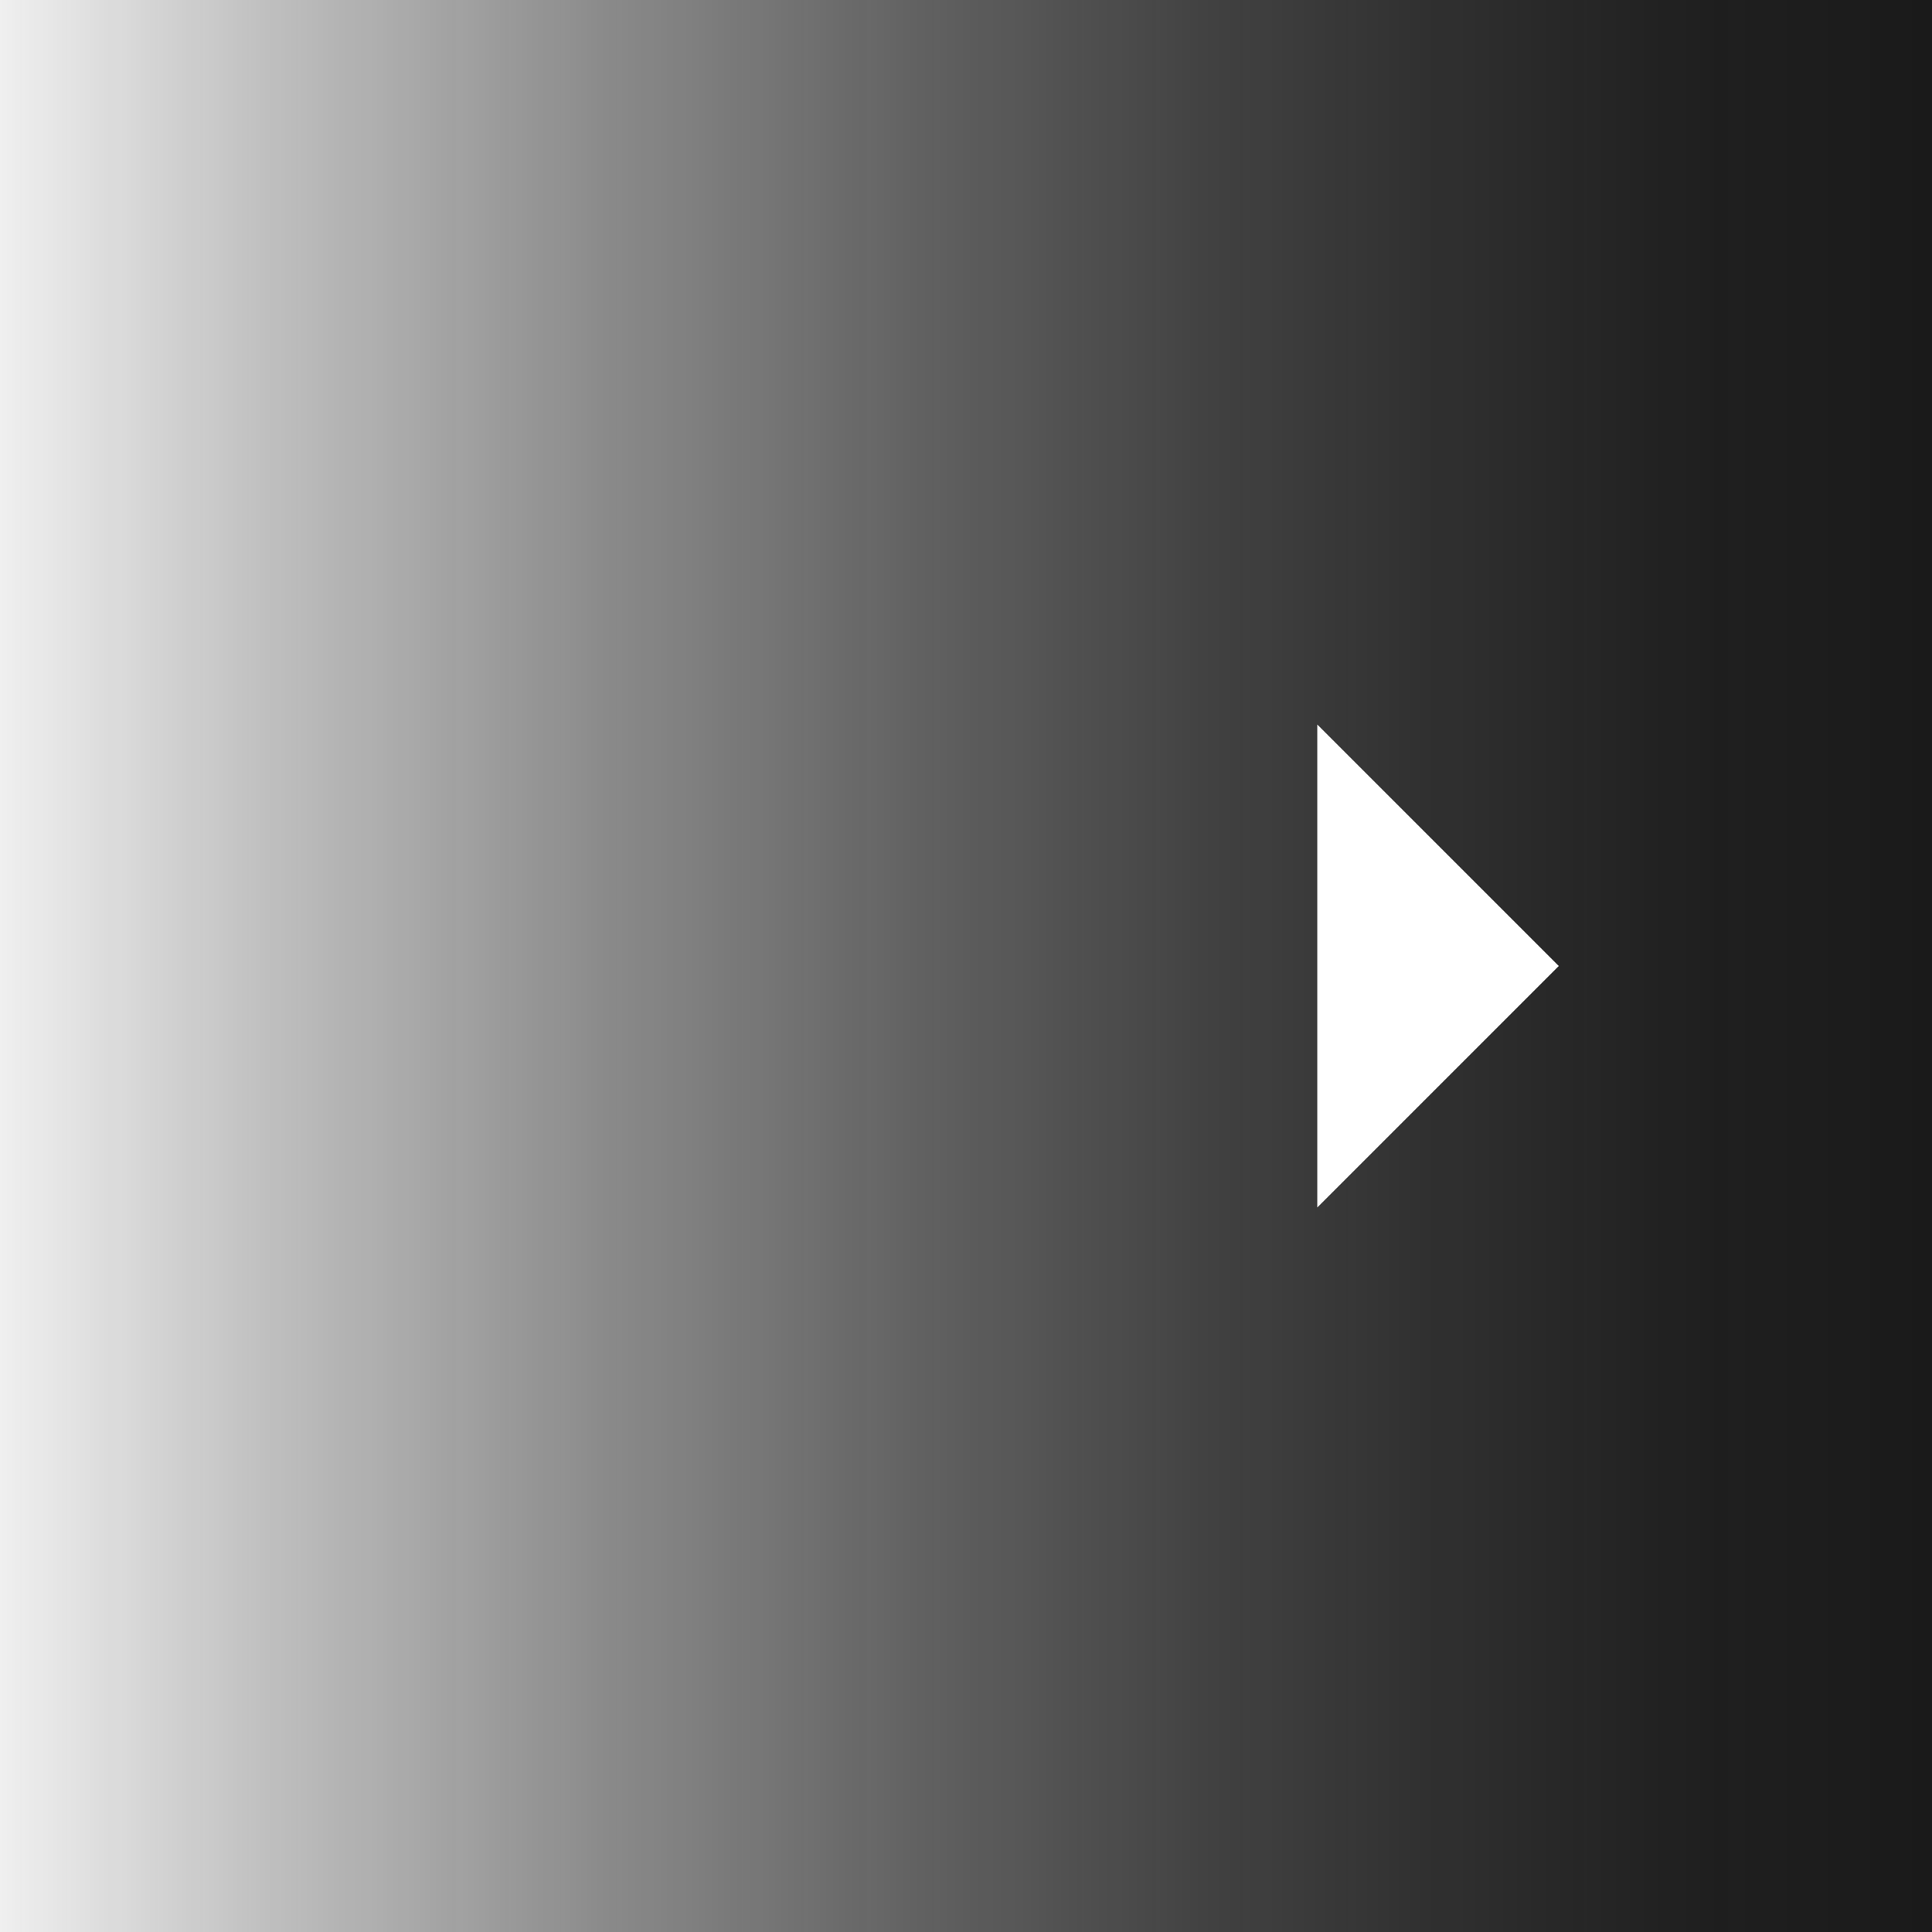
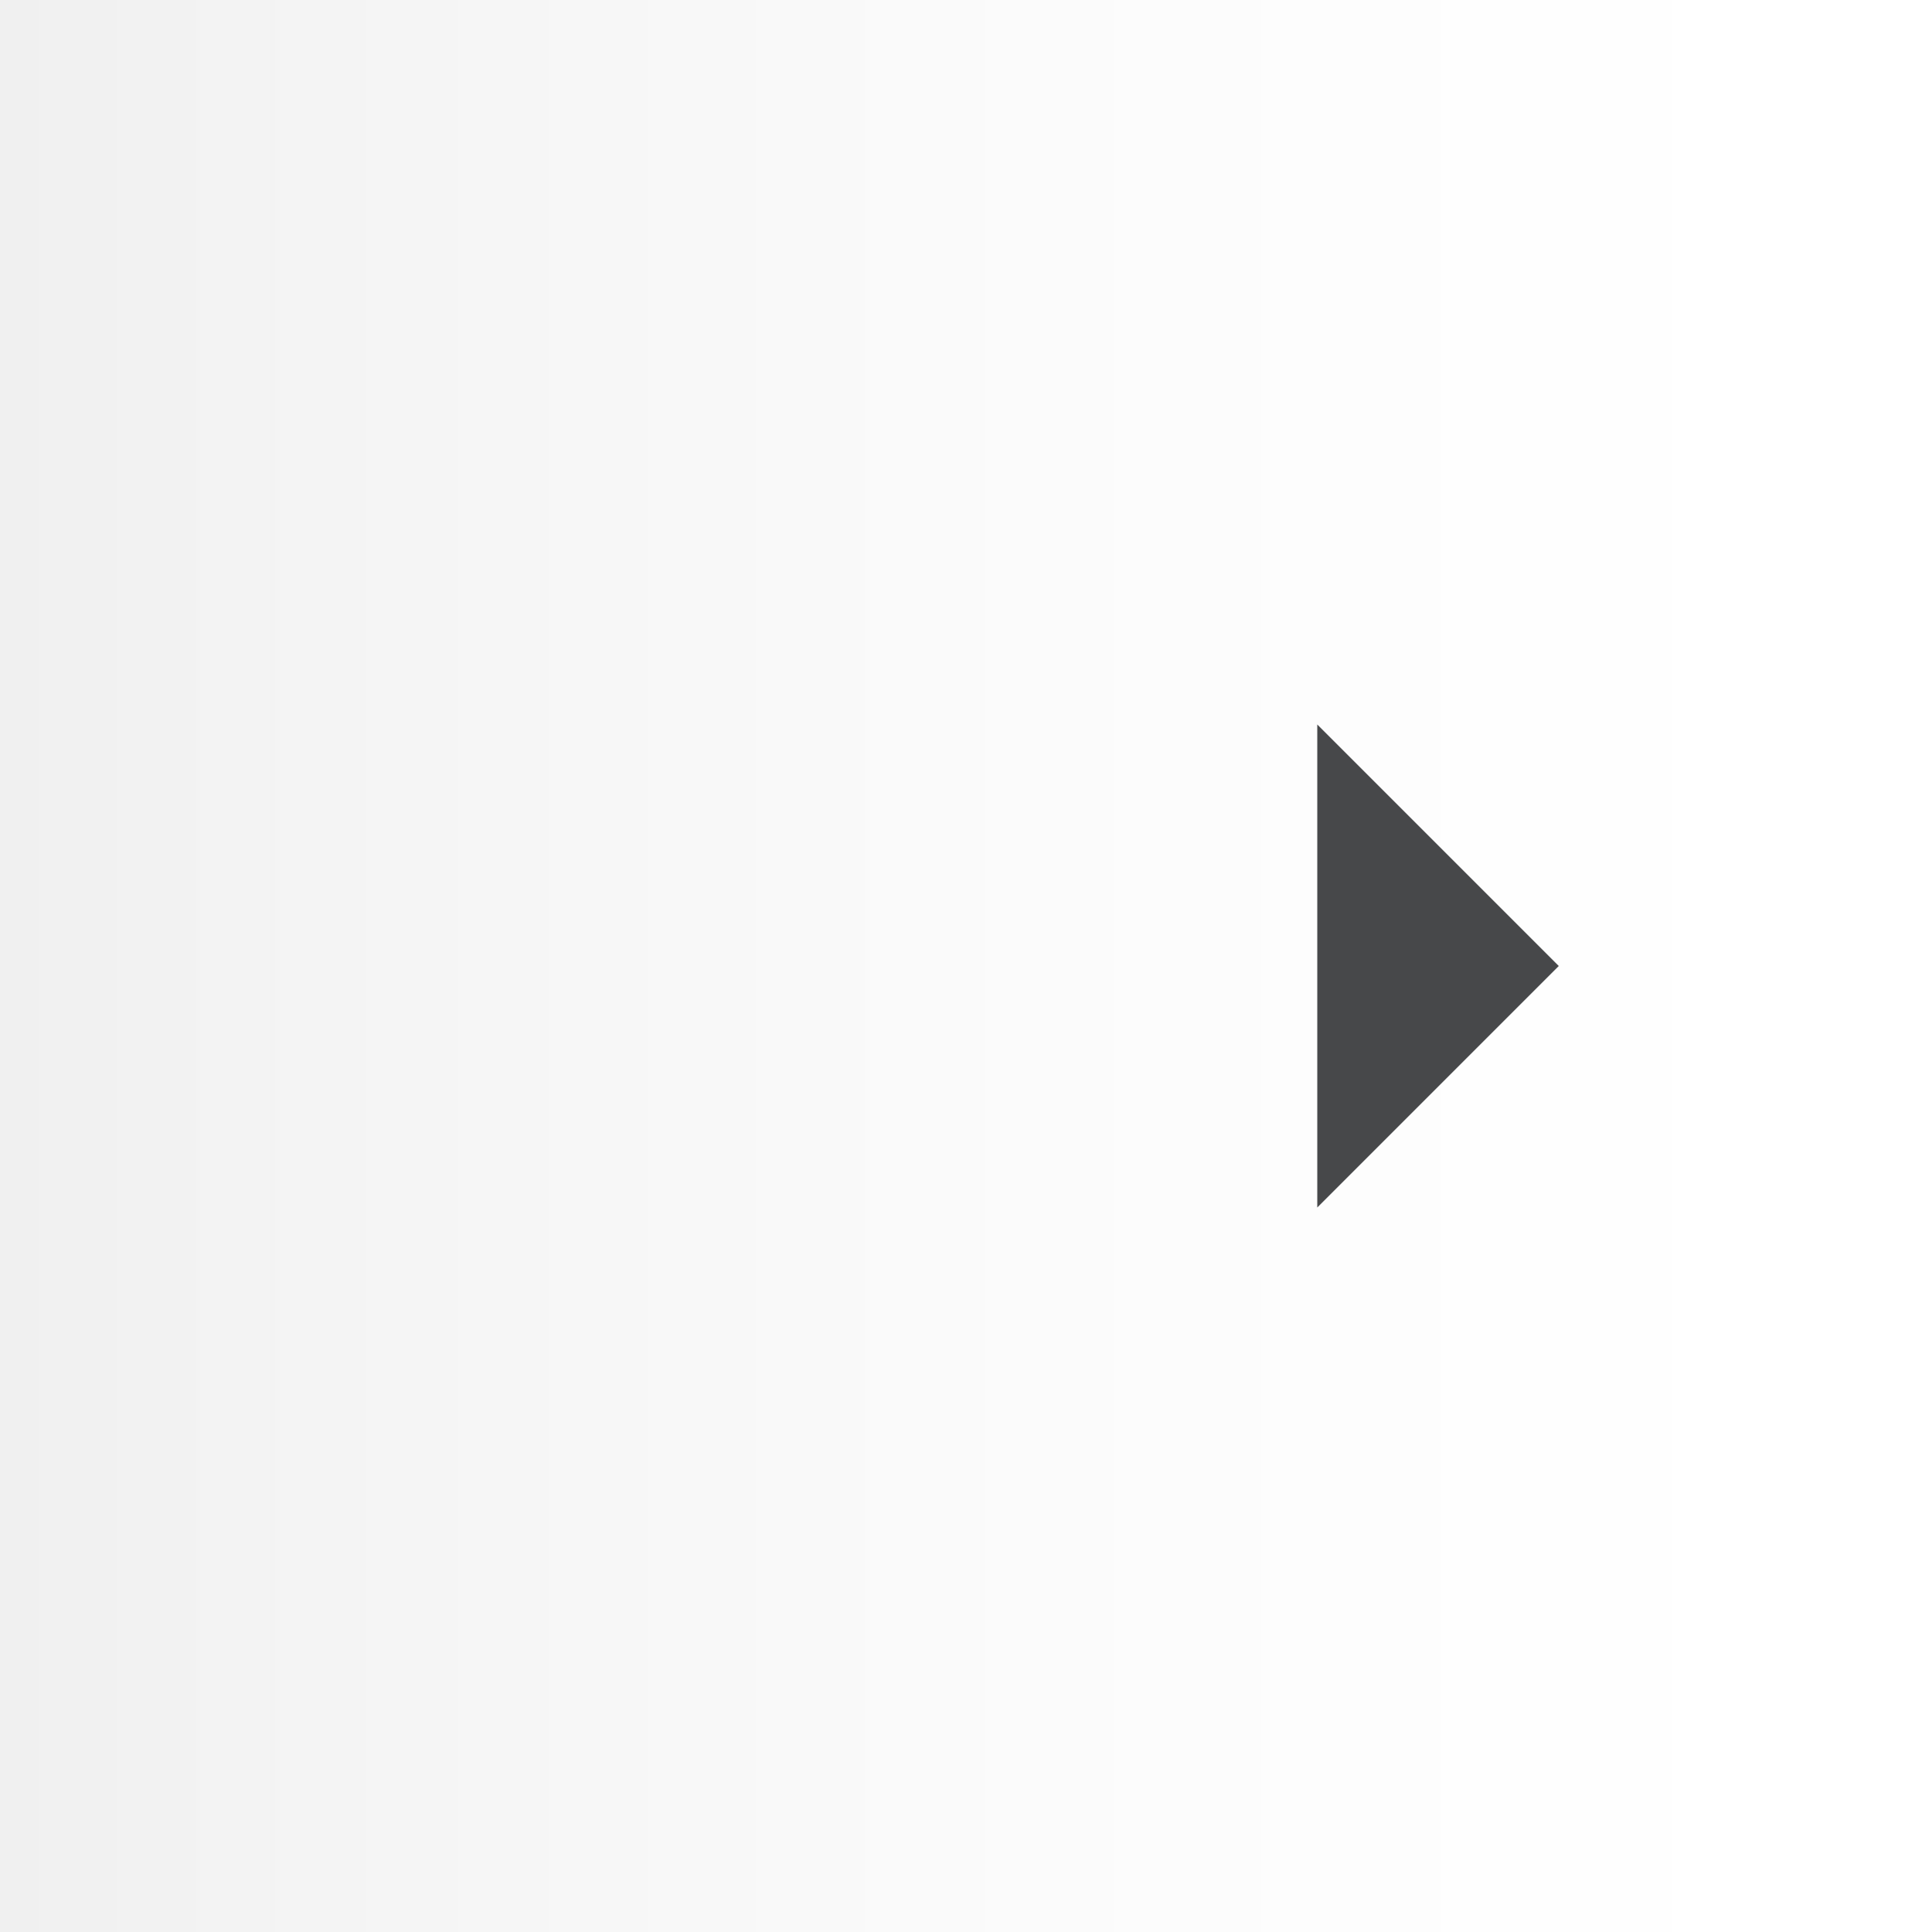
<svg xmlns="http://www.w3.org/2000/svg" width="44" height="44" viewBox="0 0 44 44">
  <defs>
-     <style>.a{fill:url(#a);}.b{fill:#fff;}</style>
+     <style>.a{fill:url(#a);}.b{fill:#47484a;}</style>
    <linearGradient id="a" y1="24" x2="44" y2="24" gradientTransform="matrix(1, 0, 0, -1, 0, 46)" gradientUnits="userSpaceOnUse">
-       <stop offset="0" stop-color="#1a1a1a" stop-opacity="0" />
-       <stop offset="0.14" stop-color="#1a1a1a" stop-opacity="0.23" />
-       <stop offset="0.31" stop-color="#1a1a1a" stop-opacity="0.47" />
-       <stop offset="0.47" stop-color="#1a1a1a" stop-opacity="0.66" />
-       <stop offset="0.62" stop-color="#1a1a1a" stop-opacity="0.81" />
-       <stop offset="0.76" stop-color="#1a1a1a" stop-opacity="0.91" />
-       <stop offset="0.89" stop-color="#1a1a1a" stop-opacity="0.98" />
-       <stop offset="1" stop-color="#1a1a1a" />
+       <stop offset="0" stop-color="#fff" stop-opacity="0" />
+       <stop offset="0.14" stop-color="#fff" stop-opacity="0.23" />
+       <stop offset="0.31" stop-color="#fff" stop-opacity="0.47" />
+       <stop offset="0.47" stop-color="#fff" stop-opacity="0.66" />
+       <stop offset="0.62" stop-color="#fff" stop-opacity="0.81" />
+       <stop offset="0.76" stop-color="#fff" stop-opacity="0.91" />
+       <stop offset="0.89" stop-color="#fff" stop-opacity="0.98" />
+       <stop offset="1" stop-color="#fff" />
    </linearGradient>
  </defs>
  <rect class="a" width="44" height="44" />
  <polygon class="b" points="30 16.5 35.5 22 30 27.5 30 16.5" />
</svg>
